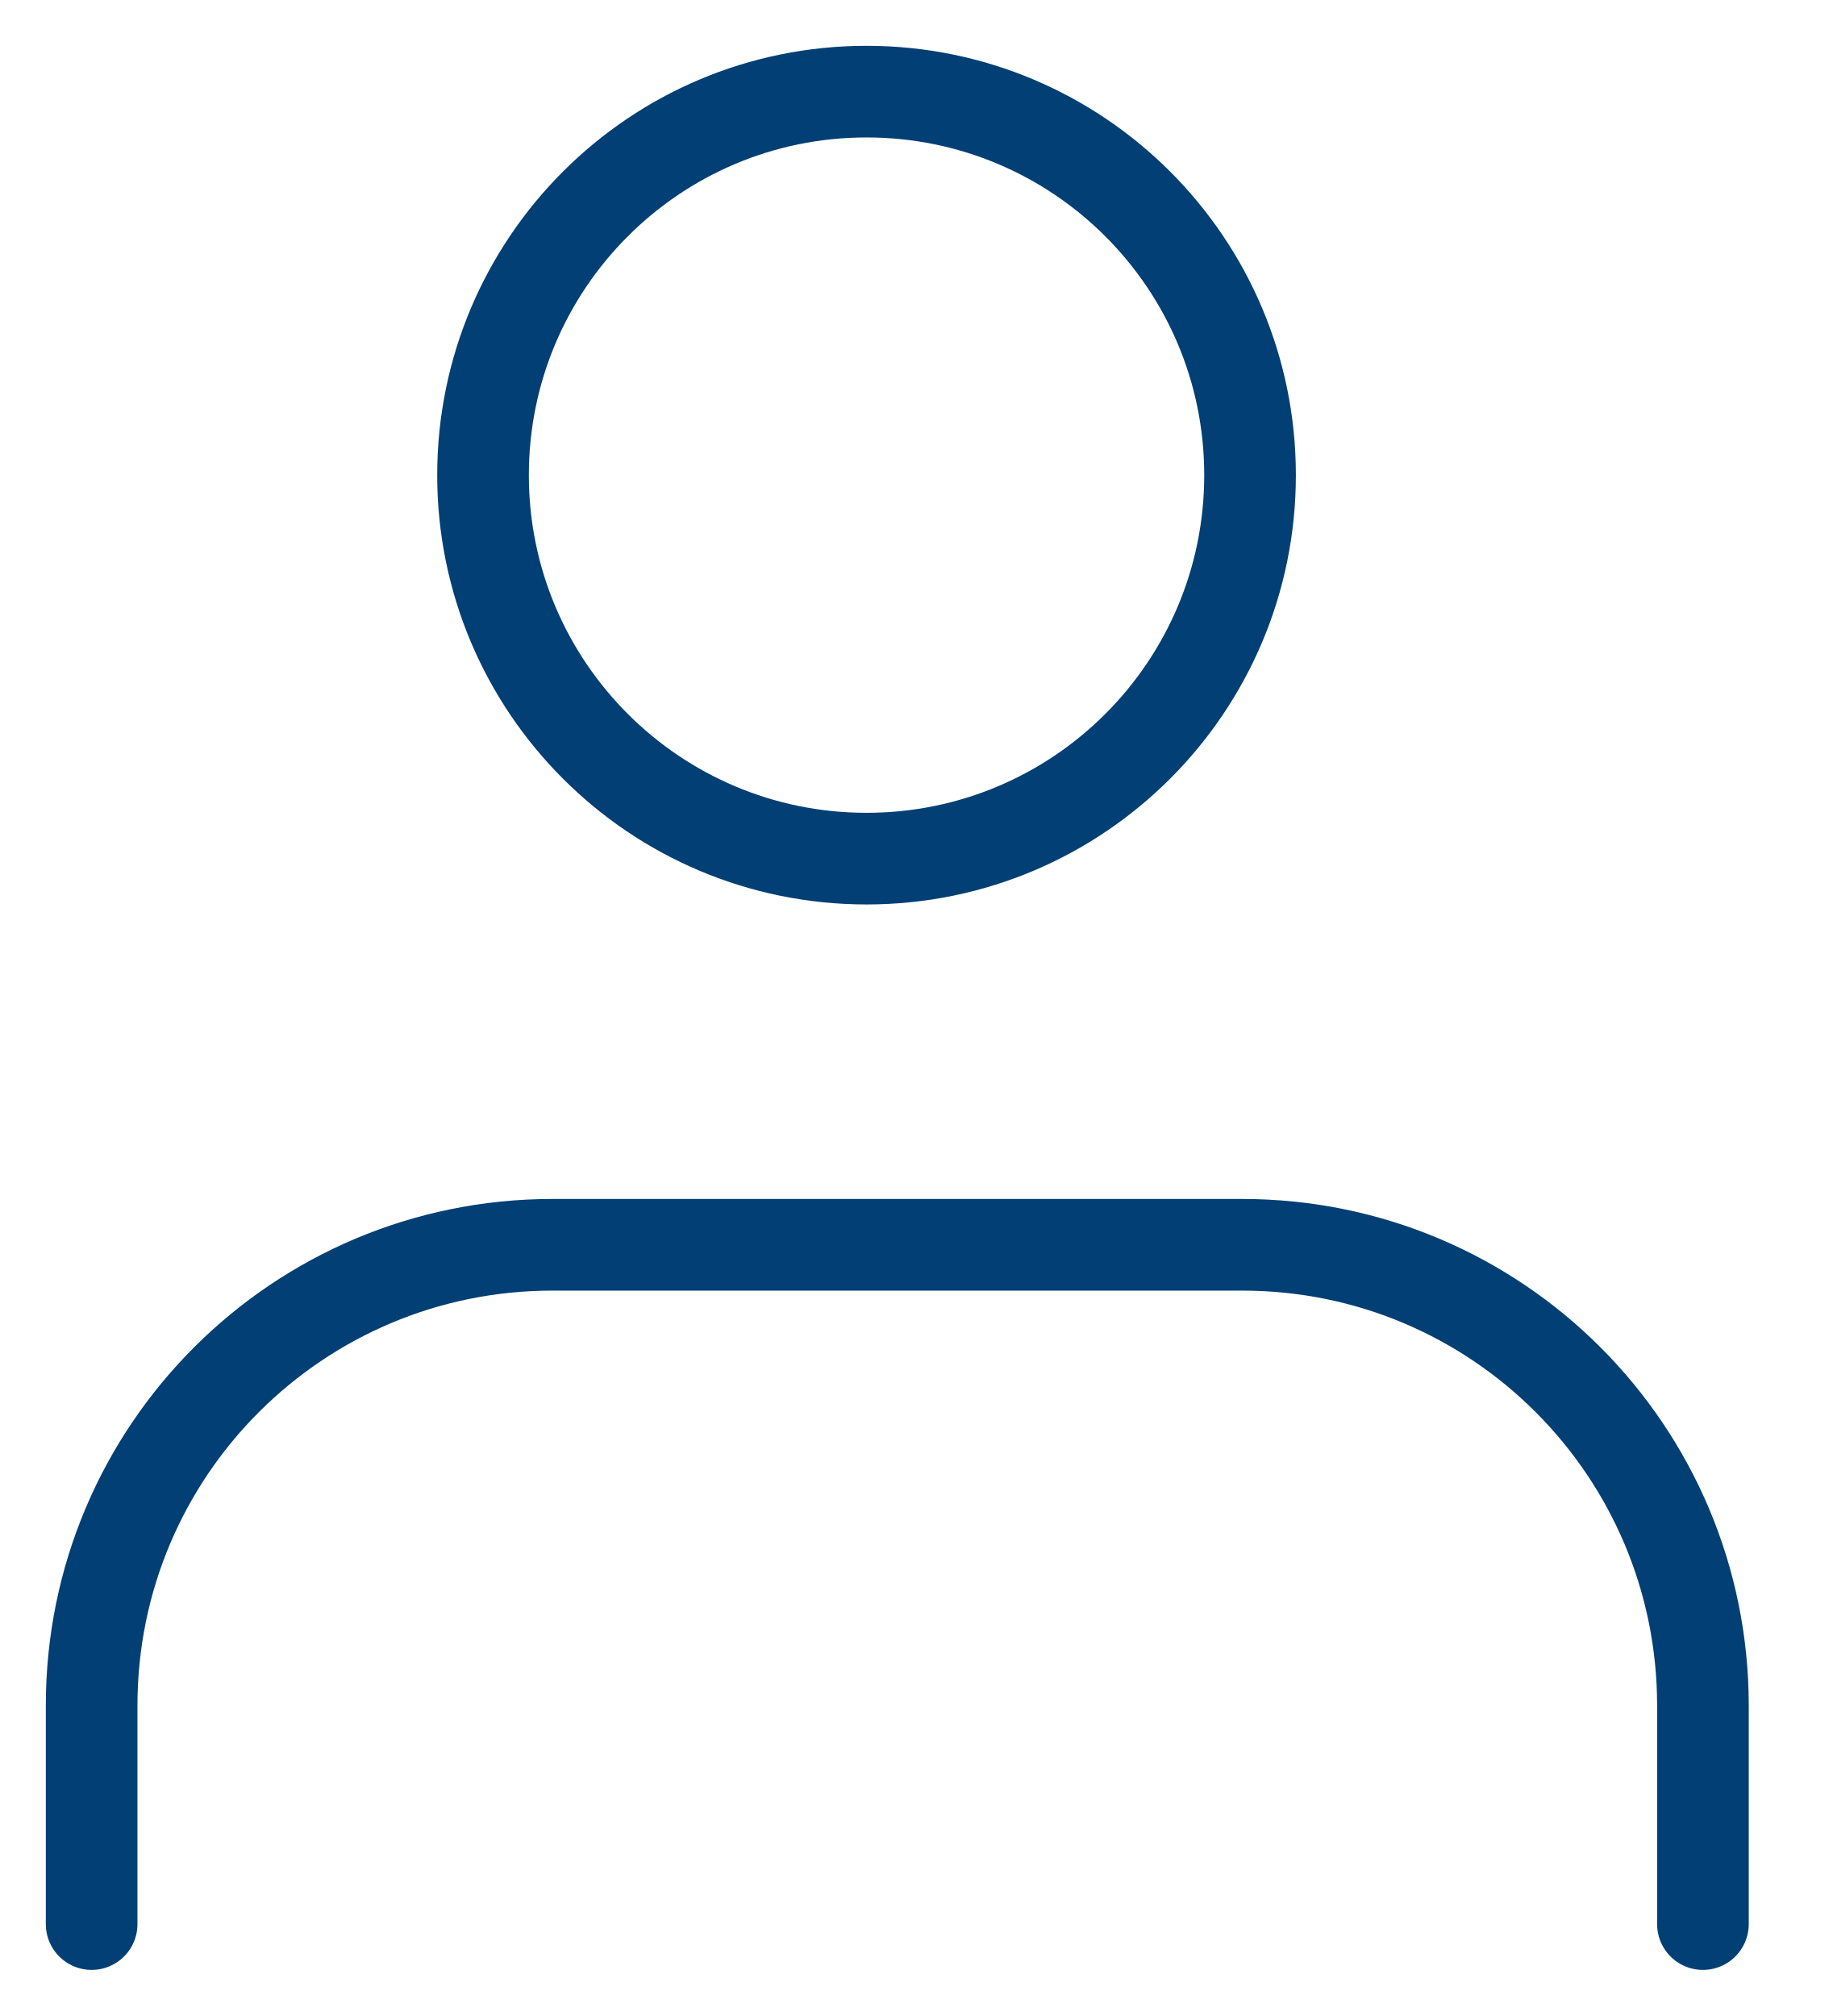
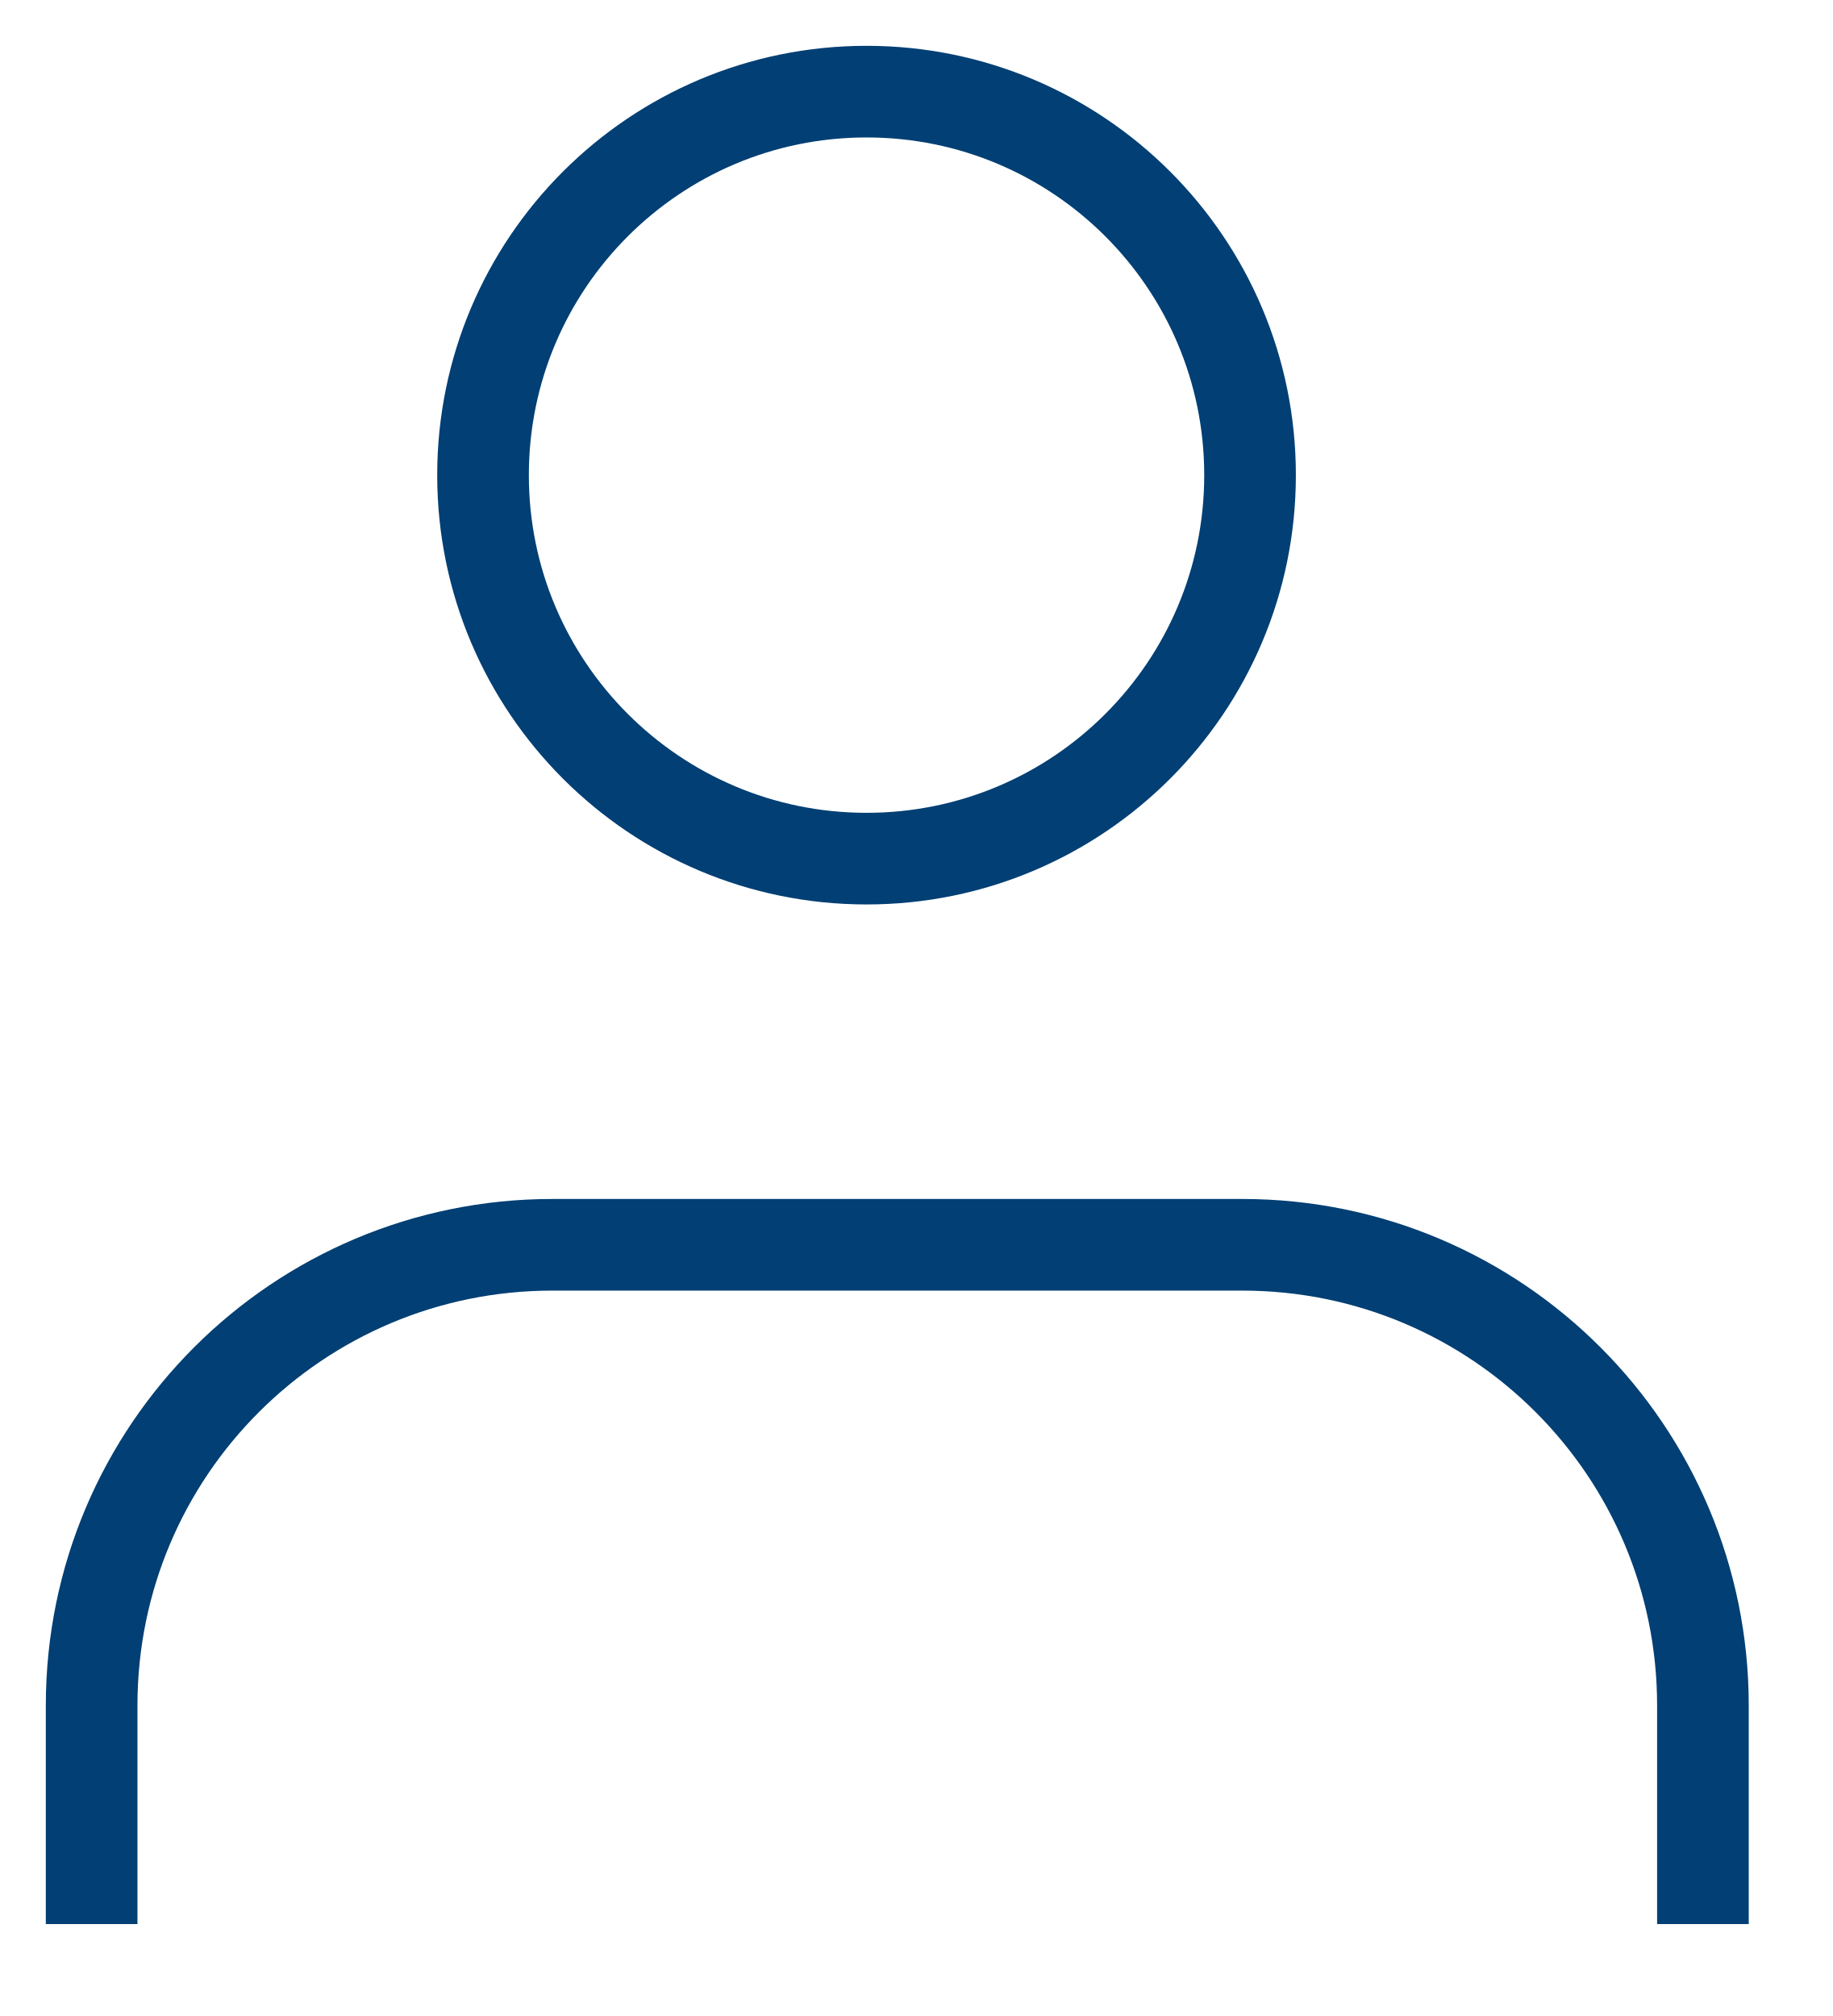
<svg xmlns="http://www.w3.org/2000/svg" width="20" height="22" viewBox="0 0 20 22" fill="none">
-   <path d="M9.456 9.37C11.768 9.37 13.641 7.496 13.641 5.185C13.641 2.874 11.768 1 9.456 1C7.145 1 5.271 2.874 5.271 5.185C5.271 7.496 7.145 9.37 9.456 9.37Z" stroke="#013F74" strokeWidth="2" stroke-linecap="round" stroke-linejoin="round" />
-   <path d="M1 20.997V18.612C1 15.826 3.257 13.584 6.028 13.584H13.555C16.341 13.584 18.583 15.841 18.583 18.612V20.997" stroke="#013F74" strokeWidth="2" stroke-linecap="round" stroke-linejoin="round" />
+   <path d="M9.456 9.37C11.768 9.37 13.641 7.496 13.641 5.185C13.641 2.874 11.768 1 9.456 1C7.145 1 5.271 2.874 5.271 5.185C5.271 7.496 7.145 9.37 9.456 9.37Z" stroke="#013F74" strokeWidth="2" strokeLinecap="round" strokeLinejoin="round" />
+   <path d="M1 20.997V18.612C1 15.826 3.257 13.584 6.028 13.584H13.555C16.341 13.584 18.583 15.841 18.583 18.612V20.997" stroke="#013F74" strokeWidth="2" strokeLinecap="round" strokeLinejoin="round" />
</svg>
